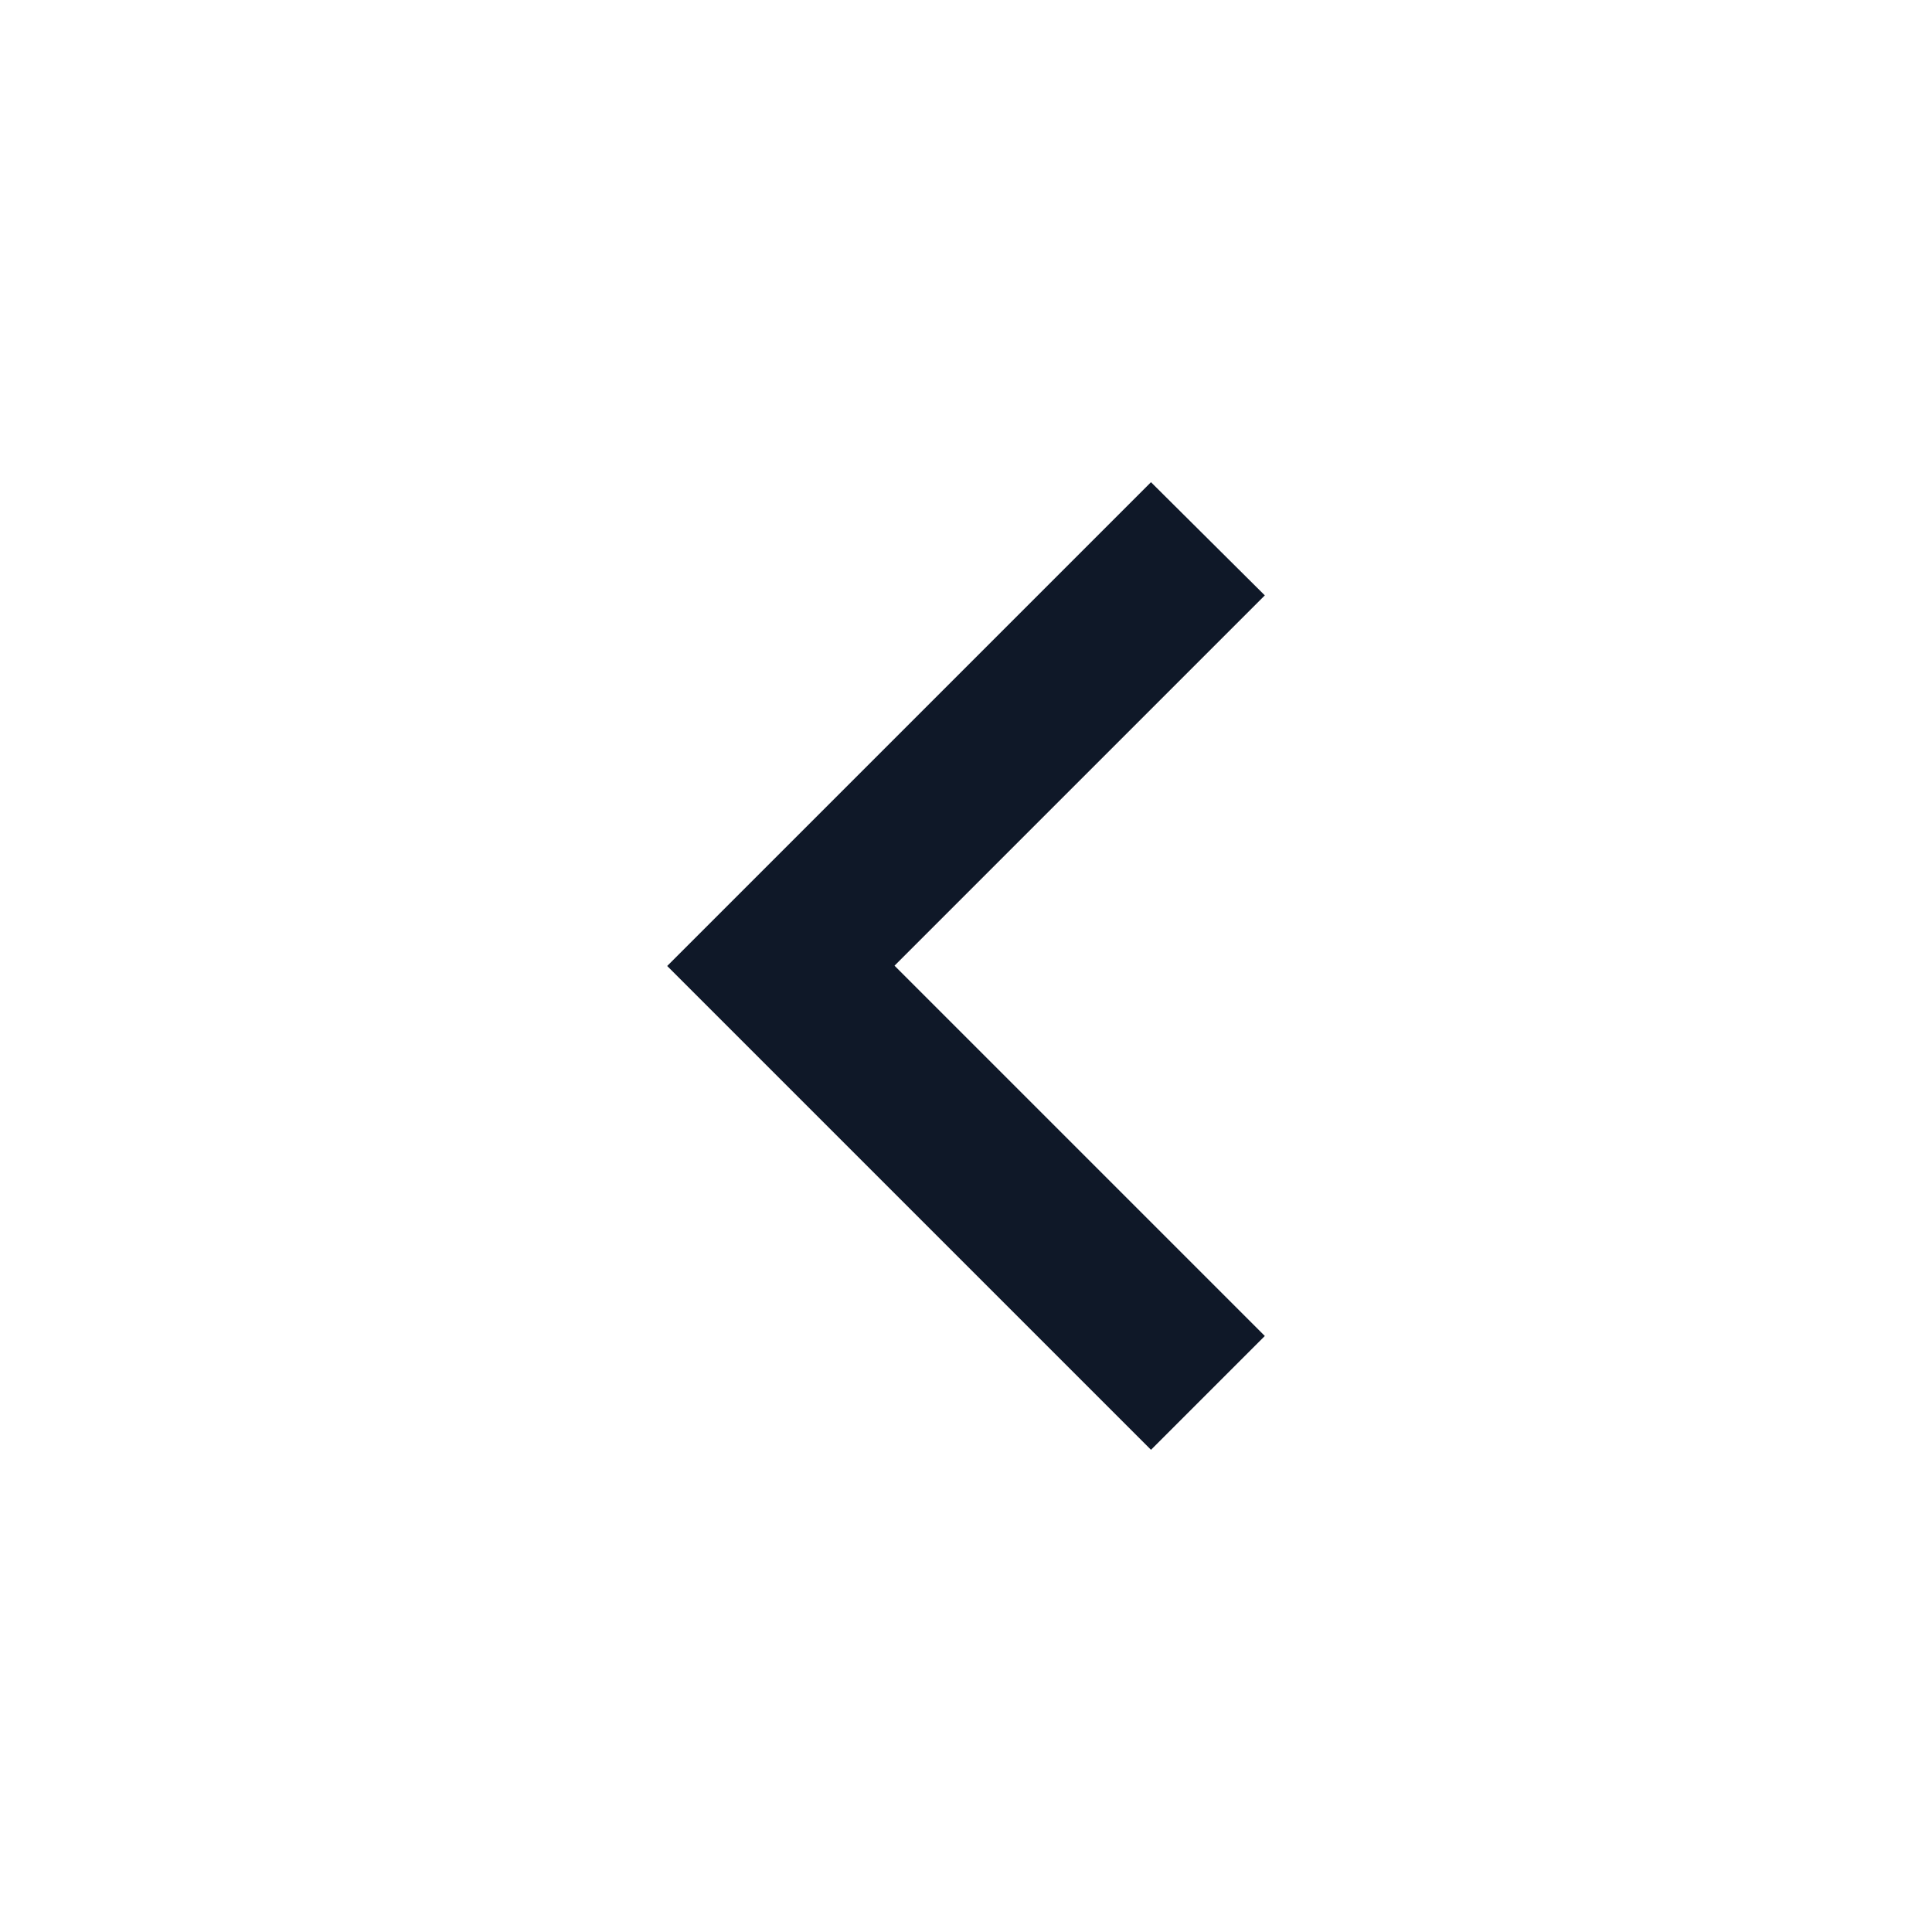
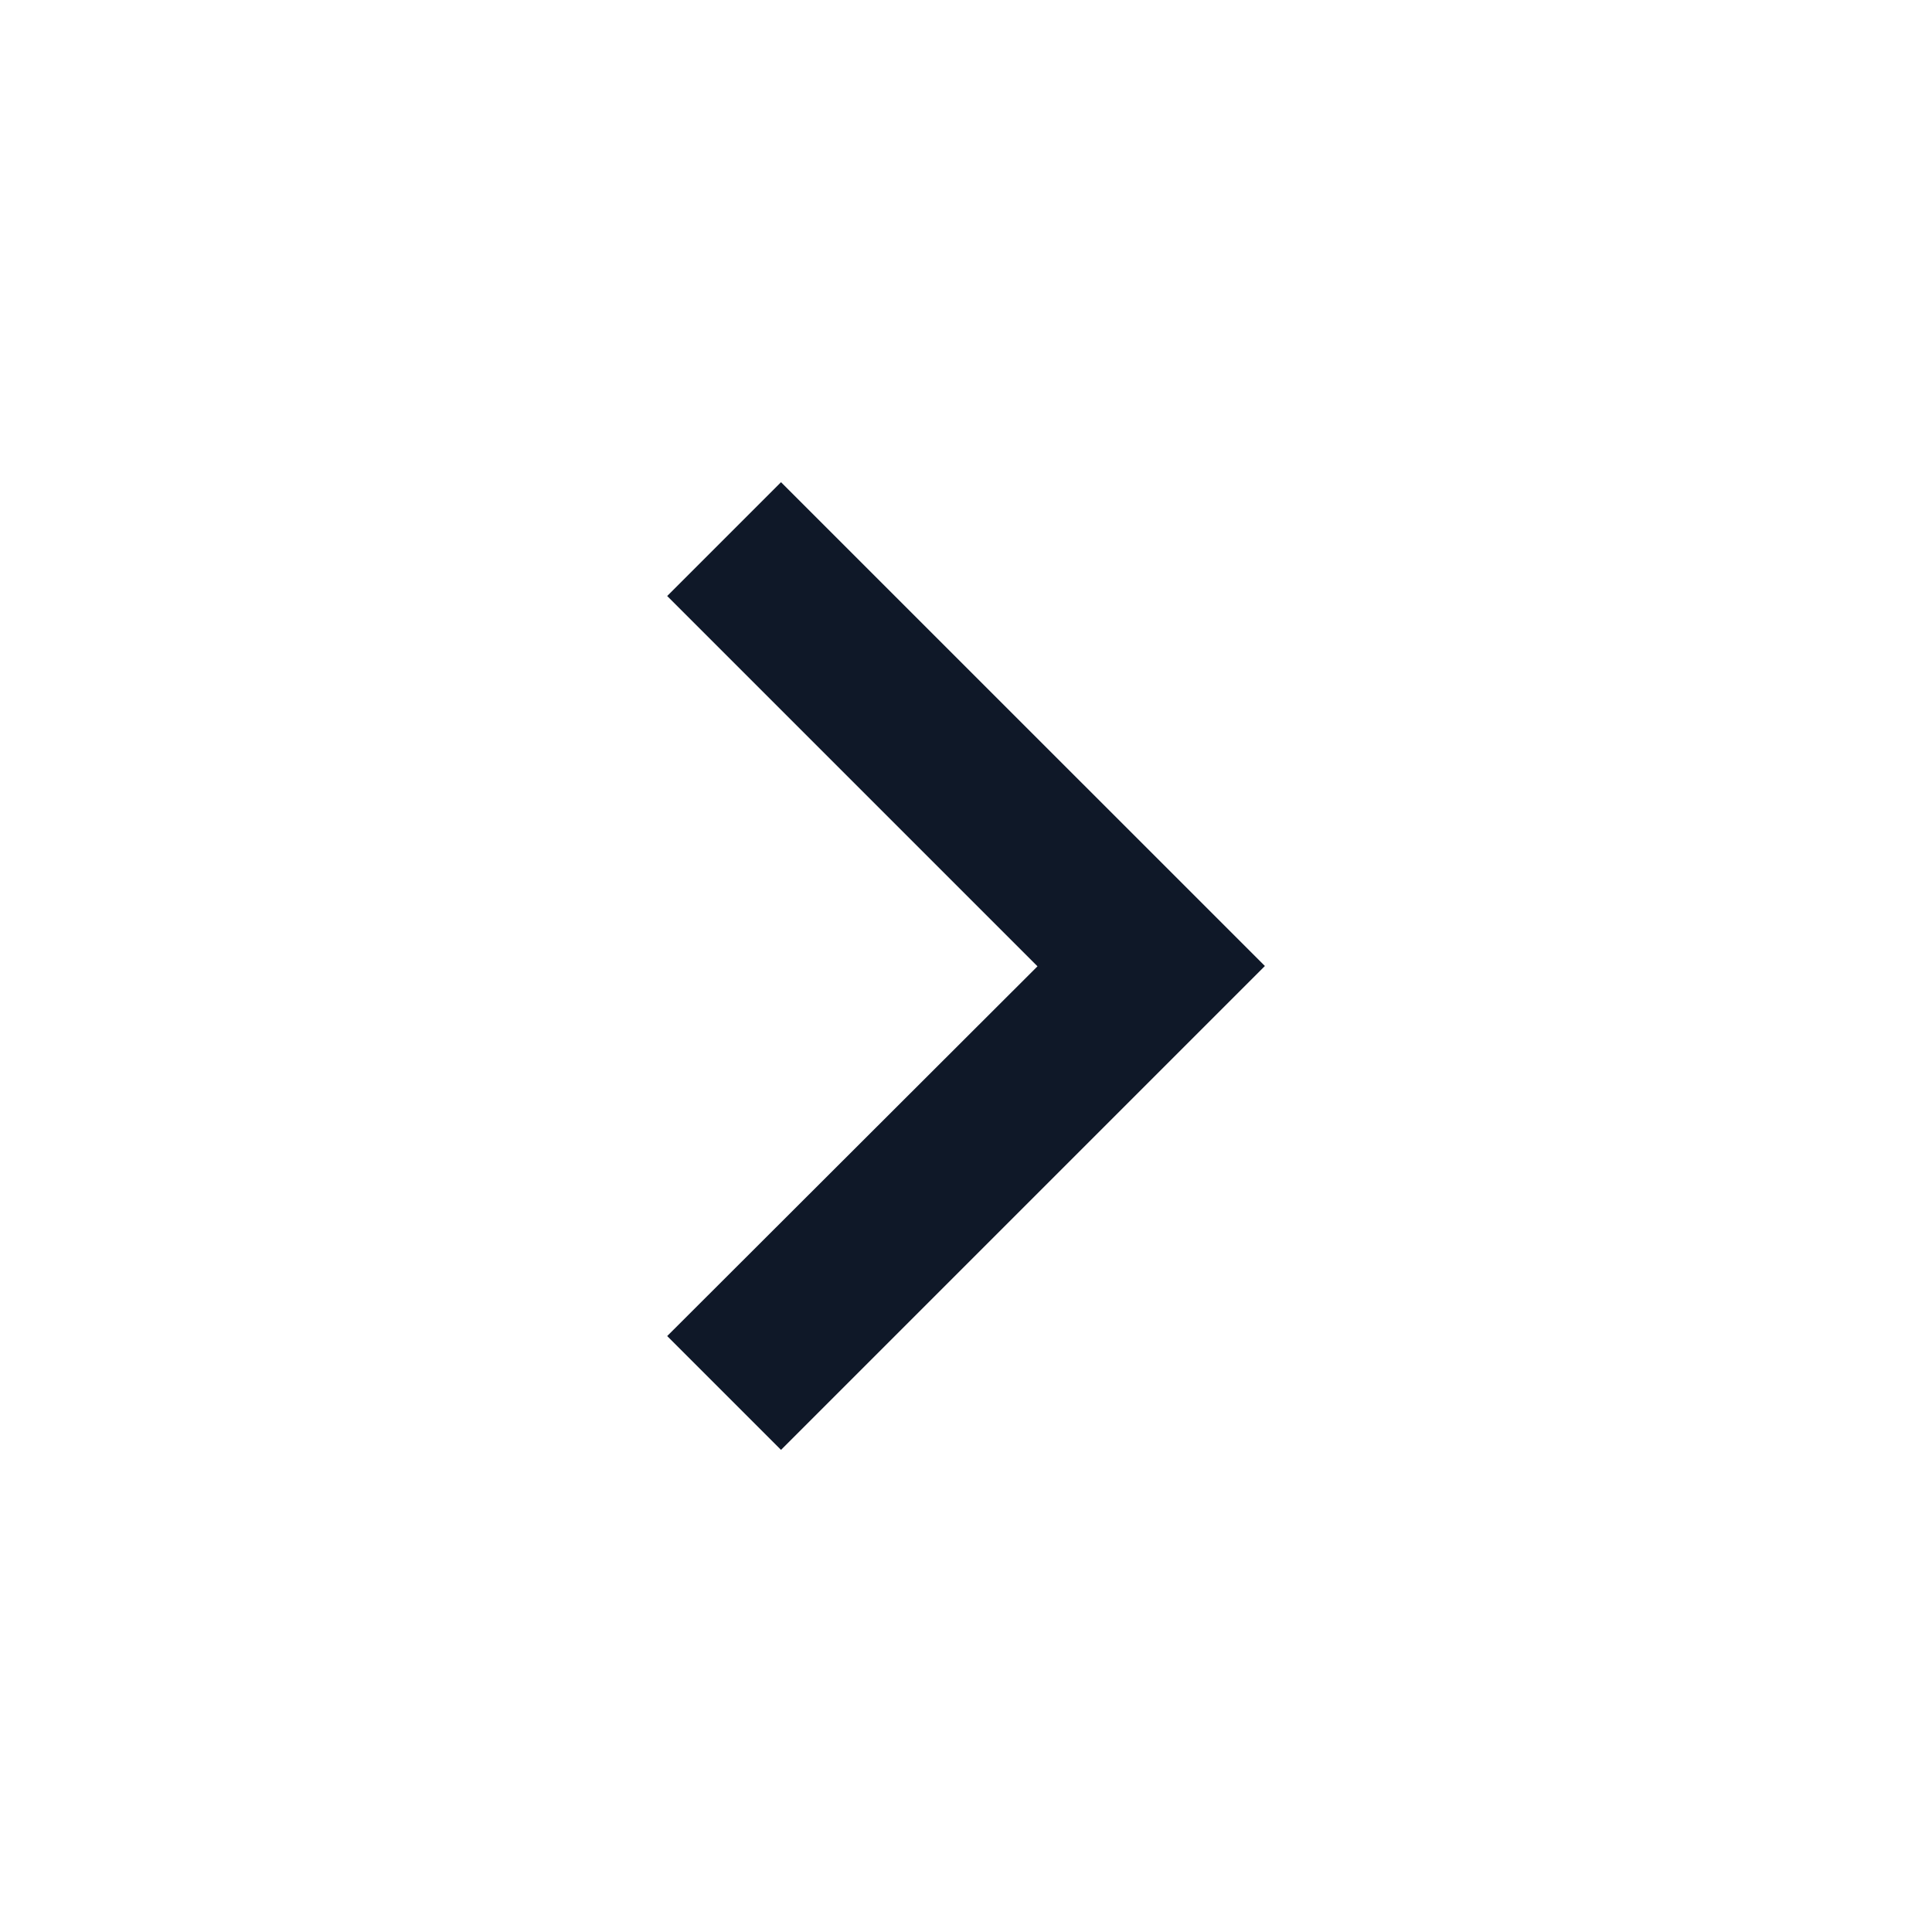
<svg xmlns="http://www.w3.org/2000/svg" width="24" height="24" viewBox="0 0 24 24" fill="none">
-   <path d="M8.288 12L14.298 18.01L15.712 16.596L11.112 11.996L15.712 7.396L14.298 5.99L8.288 12Z" fill="#0F1828" />
+   <path d="M15.713 12L9.702 5.99L8.288 7.404L12.888 12.004L8.288 16.597L9.702 18.011L15.713 12Z" fill="#0F1828" />
</svg>
